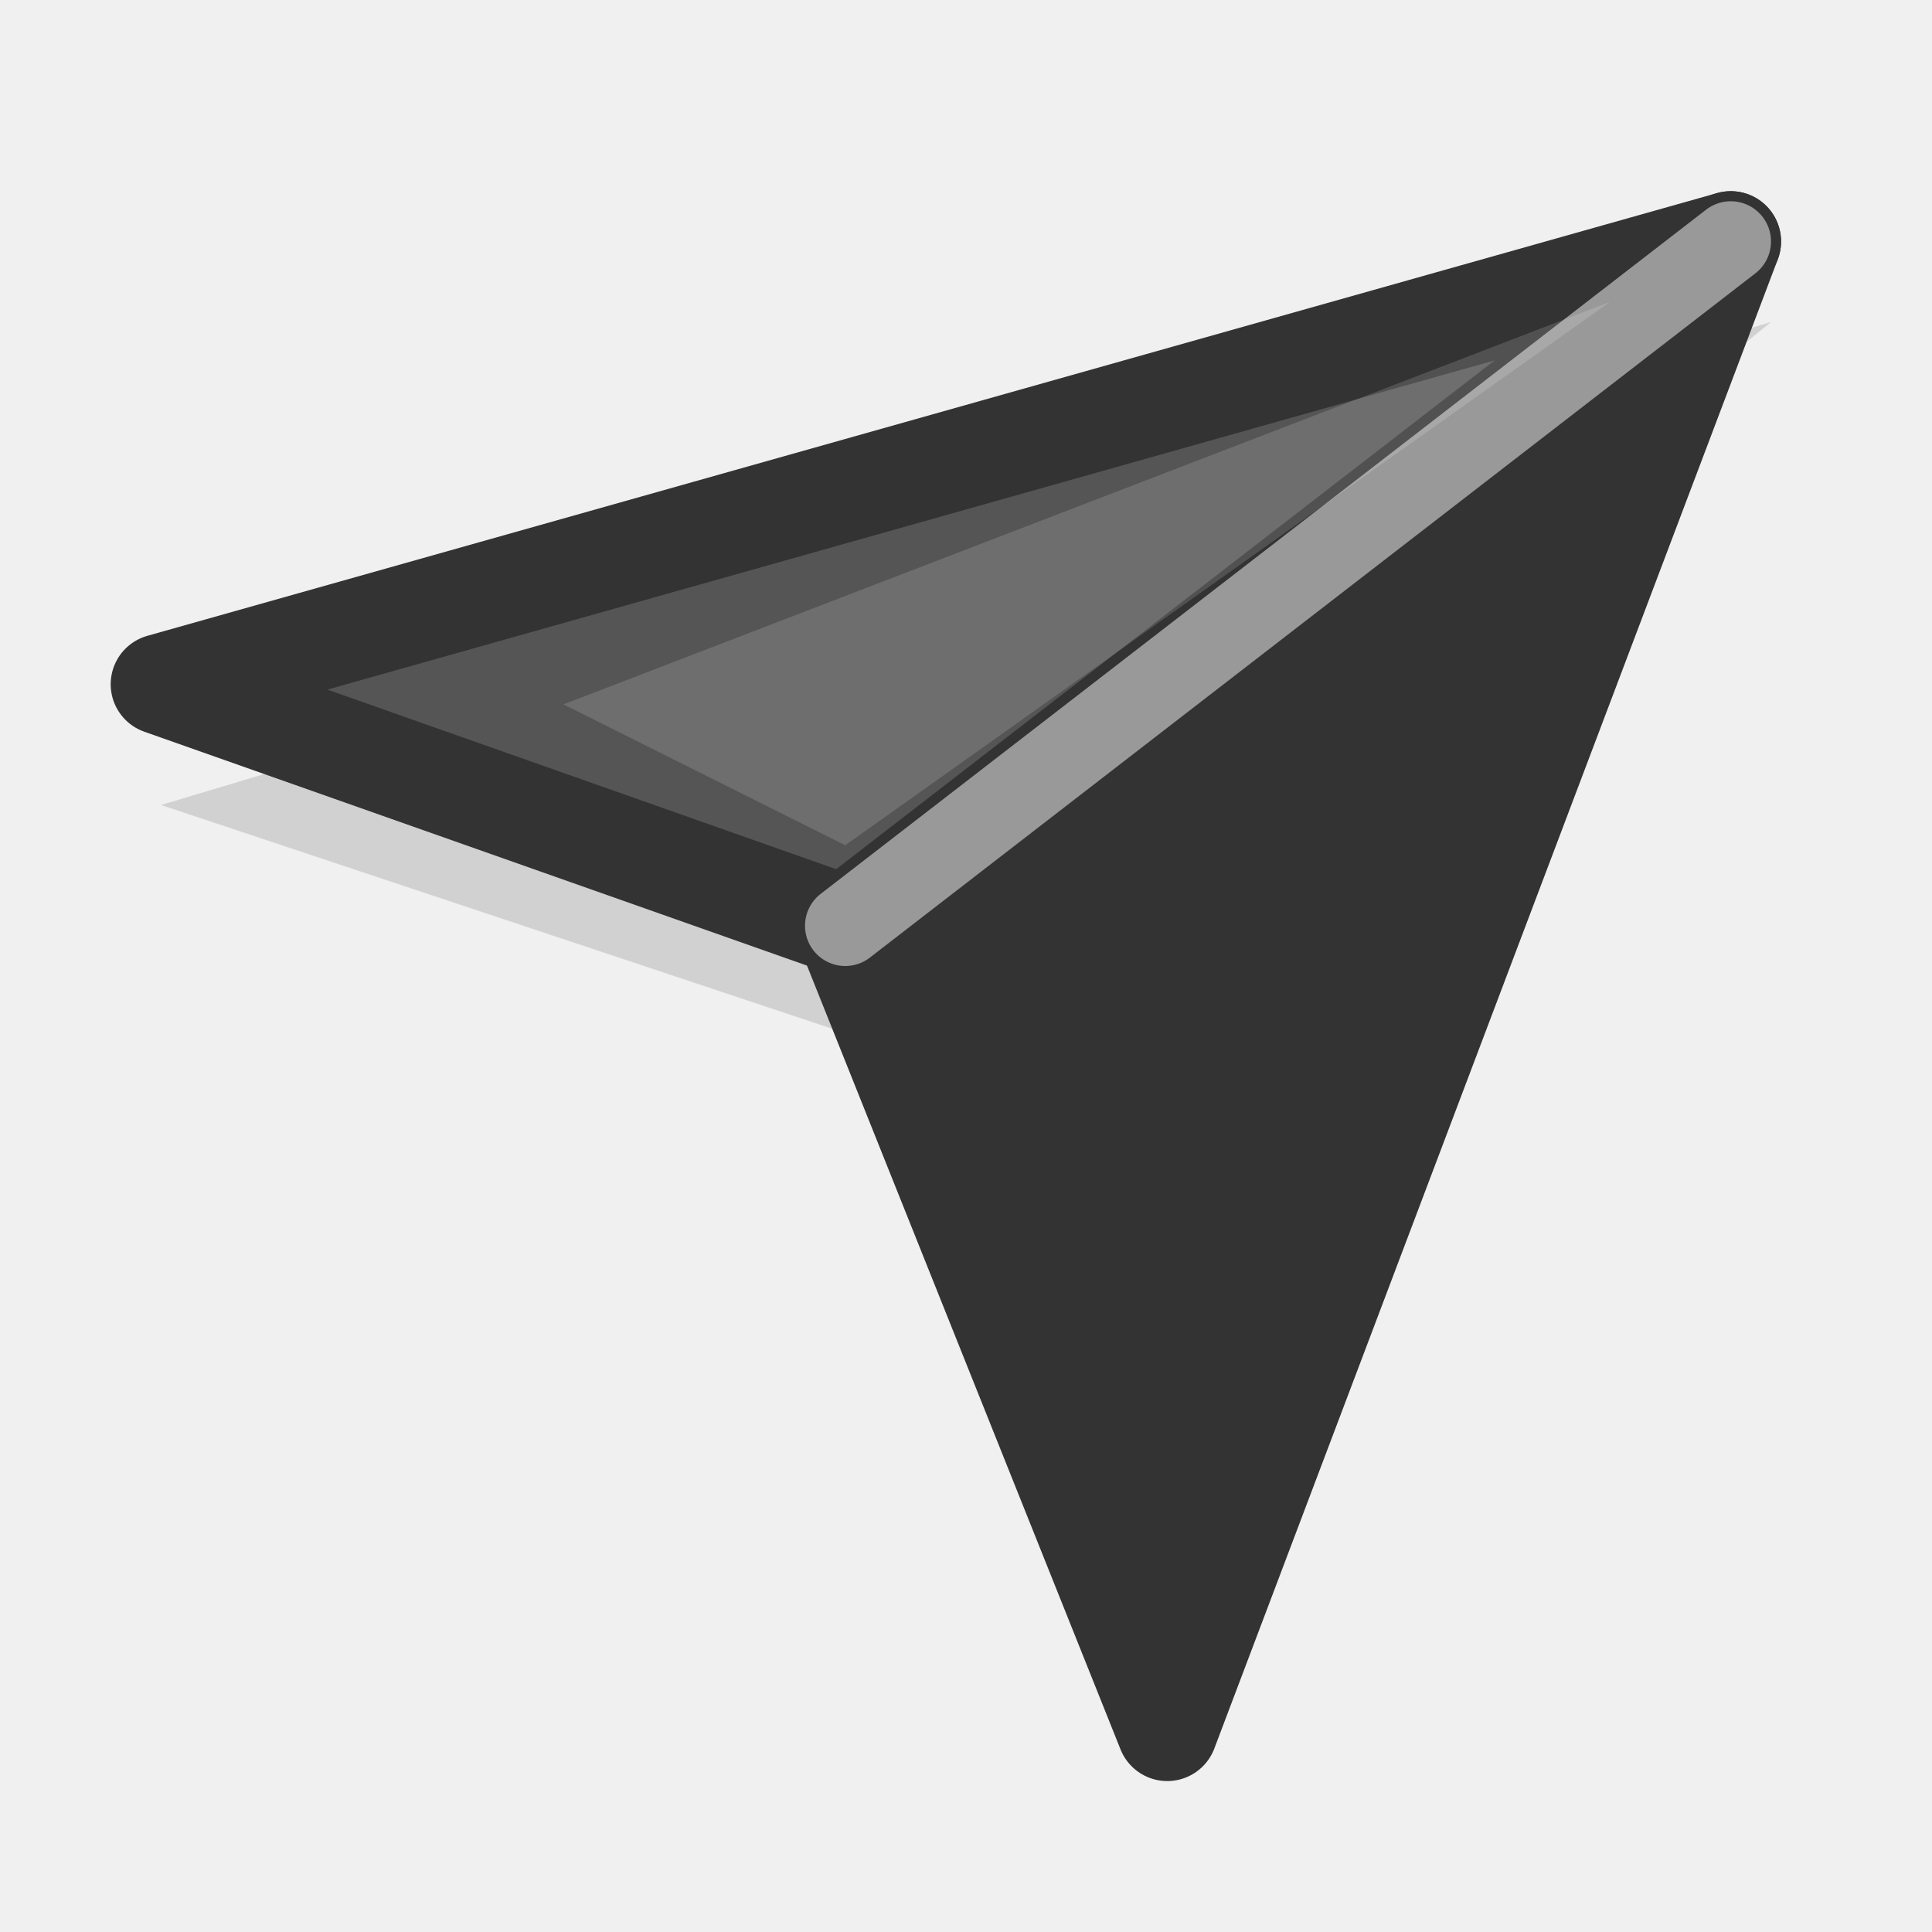
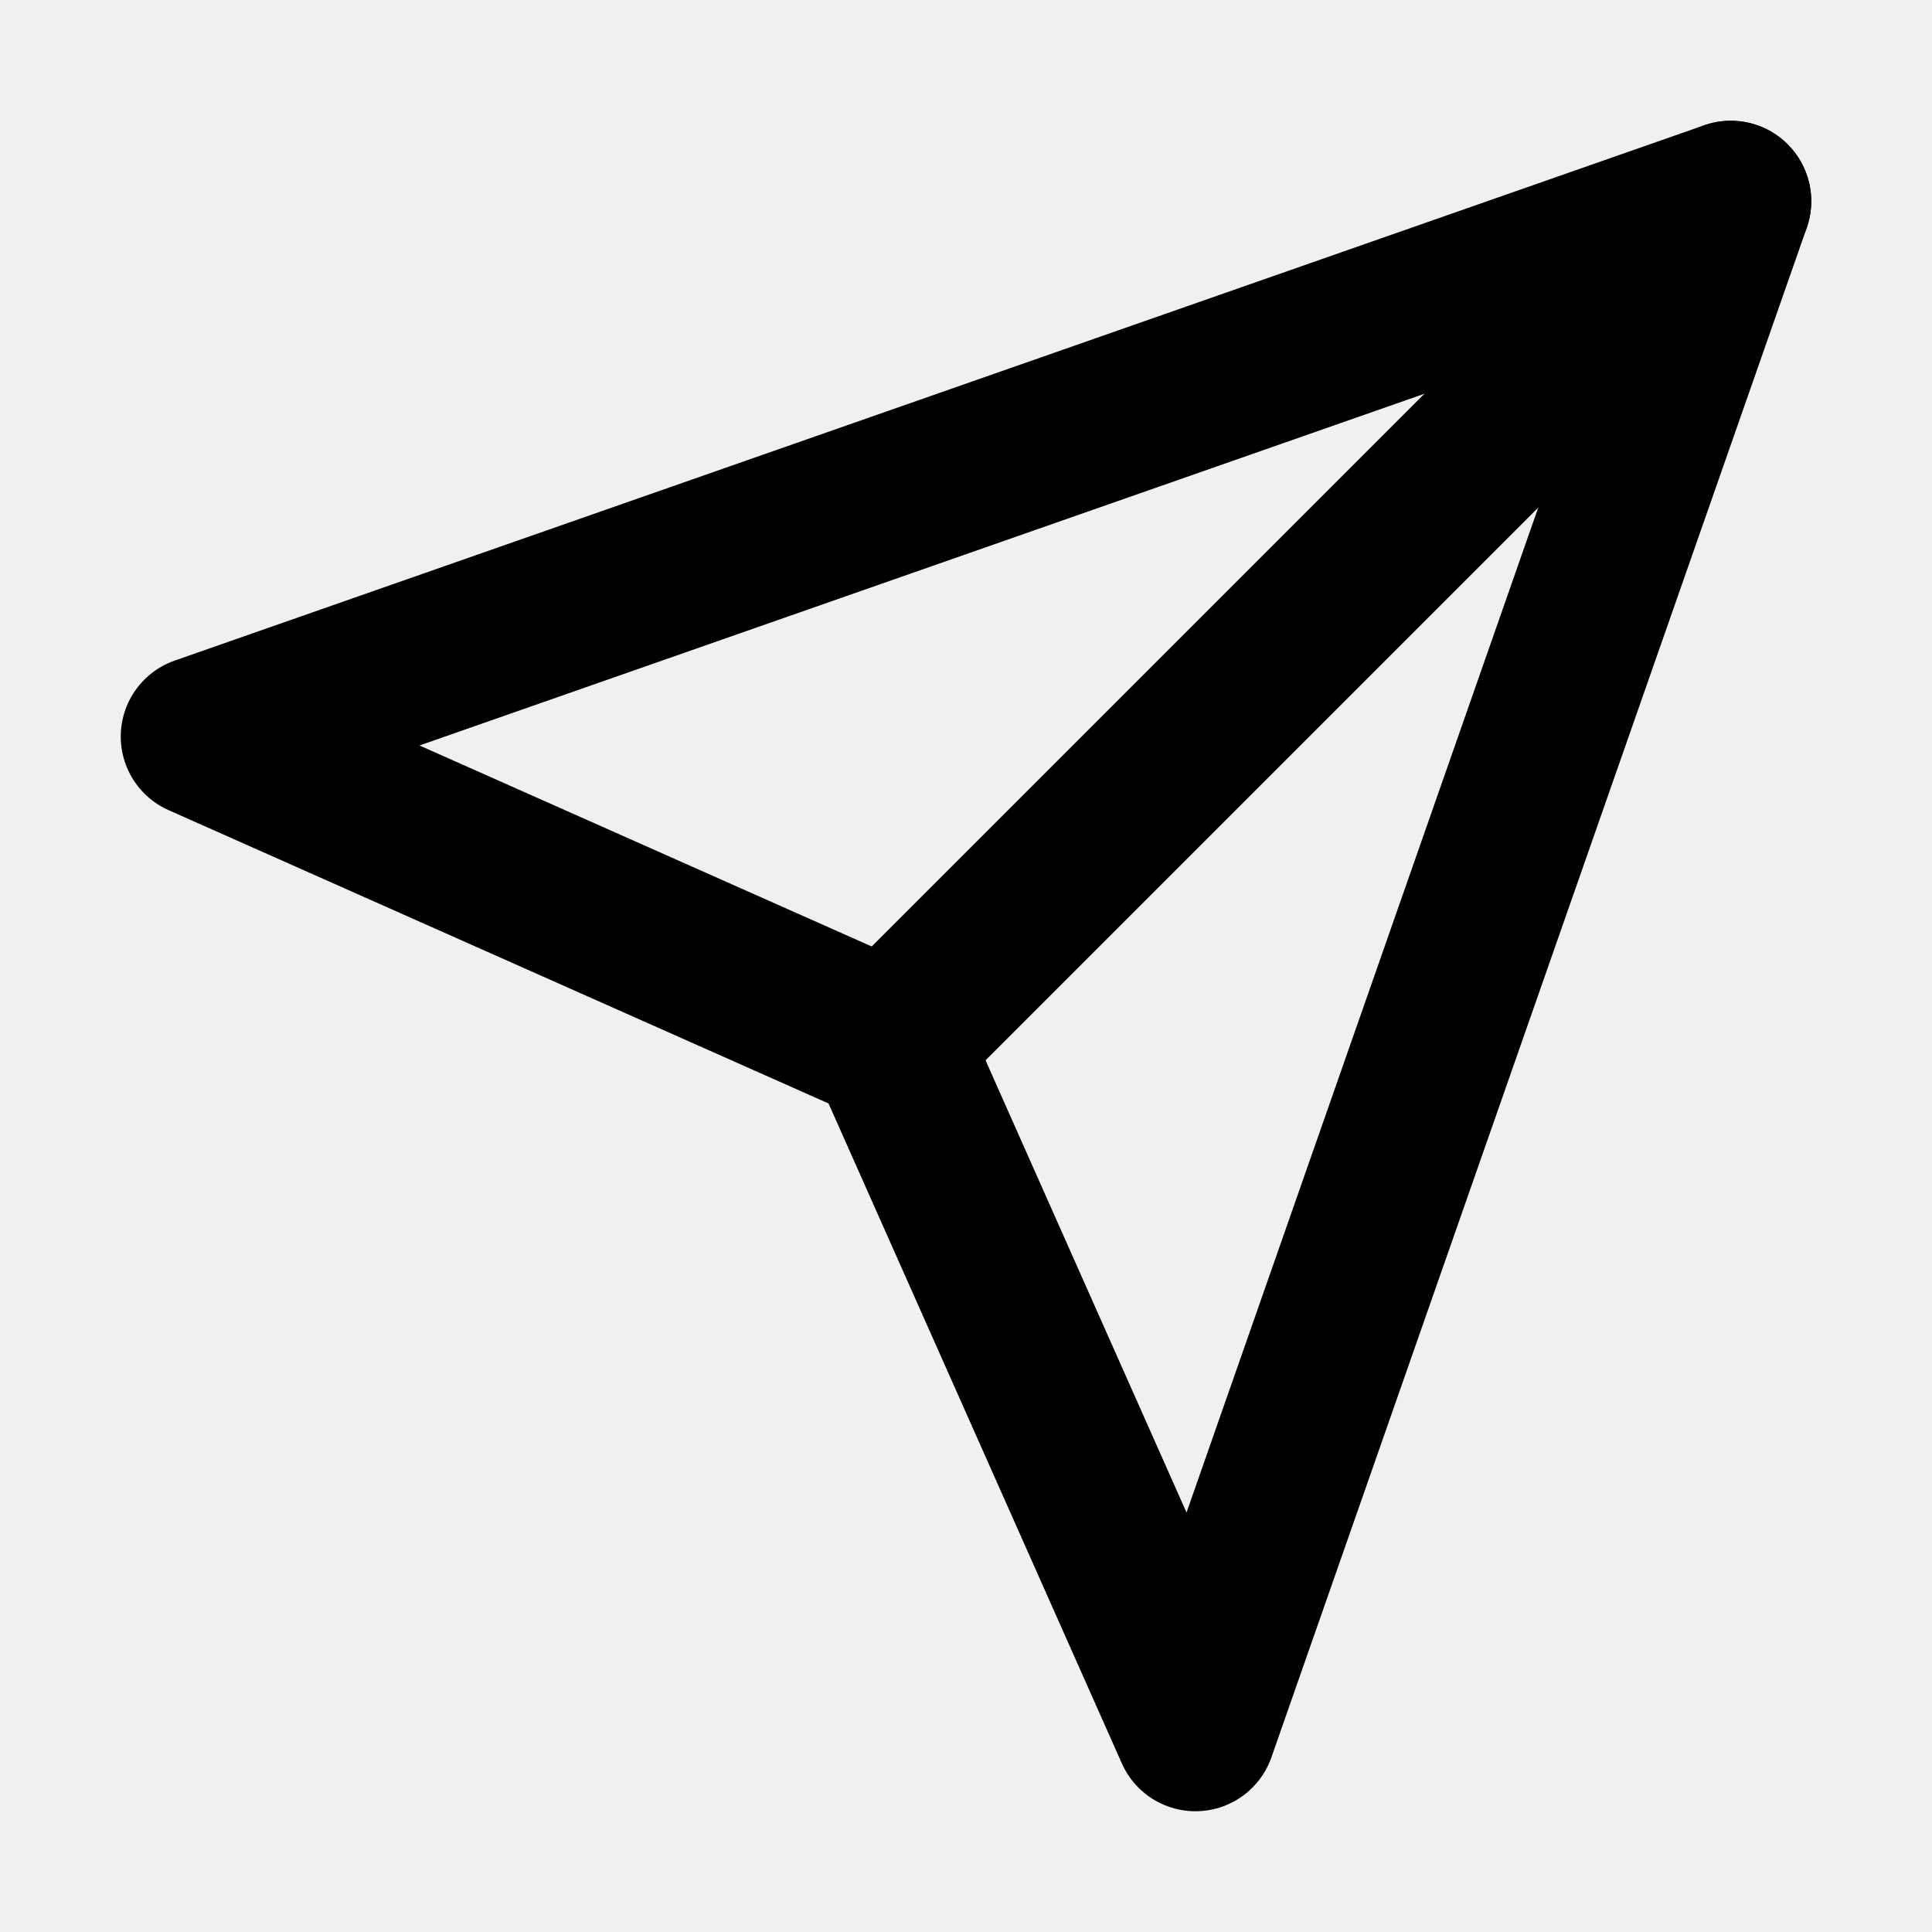
- <svg xmlns="http://www.w3.org/2000/svg" width="48" height="48" viewBox="0 0 48 48" fill="none">
-   <path d="M44 8L22 26L4 20L44 8Z" fill="#222" opacity="0.15" />
-   <path d="M43 6L21 23L29 43L43 6Z" fill="#333" stroke="#333" stroke-width="2.5" stroke-linejoin="round" />
-   <path d="M43 6L21 23L4 17L43 6Z" fill="#555" stroke="#333" stroke-width="2.5" stroke-linejoin="round" />
-   <line x1="43" y1="6" x2="21" y2="23" stroke="#fff" stroke-width="2" stroke-linecap="round" opacity="0.5" />
-   <path d="M40 7.5L14 17.5L21 21" fill="#fff" opacity="0.15" />
+ <svg xmlns="http://www.w3.org/2000/svg" width="1em" height="1em" viewBox="0 0 48 48">
+   <g fill="none" stroke="currentColor" stroke-linejoin="round" stroke-width="4">
+     <path d="M43 5L29.7 43l-7.6-17.1L5 18.3z" />
+     <path stroke-linecap="round" d="M43 5L22.1 25.9" />
+   </g>
</svg>
